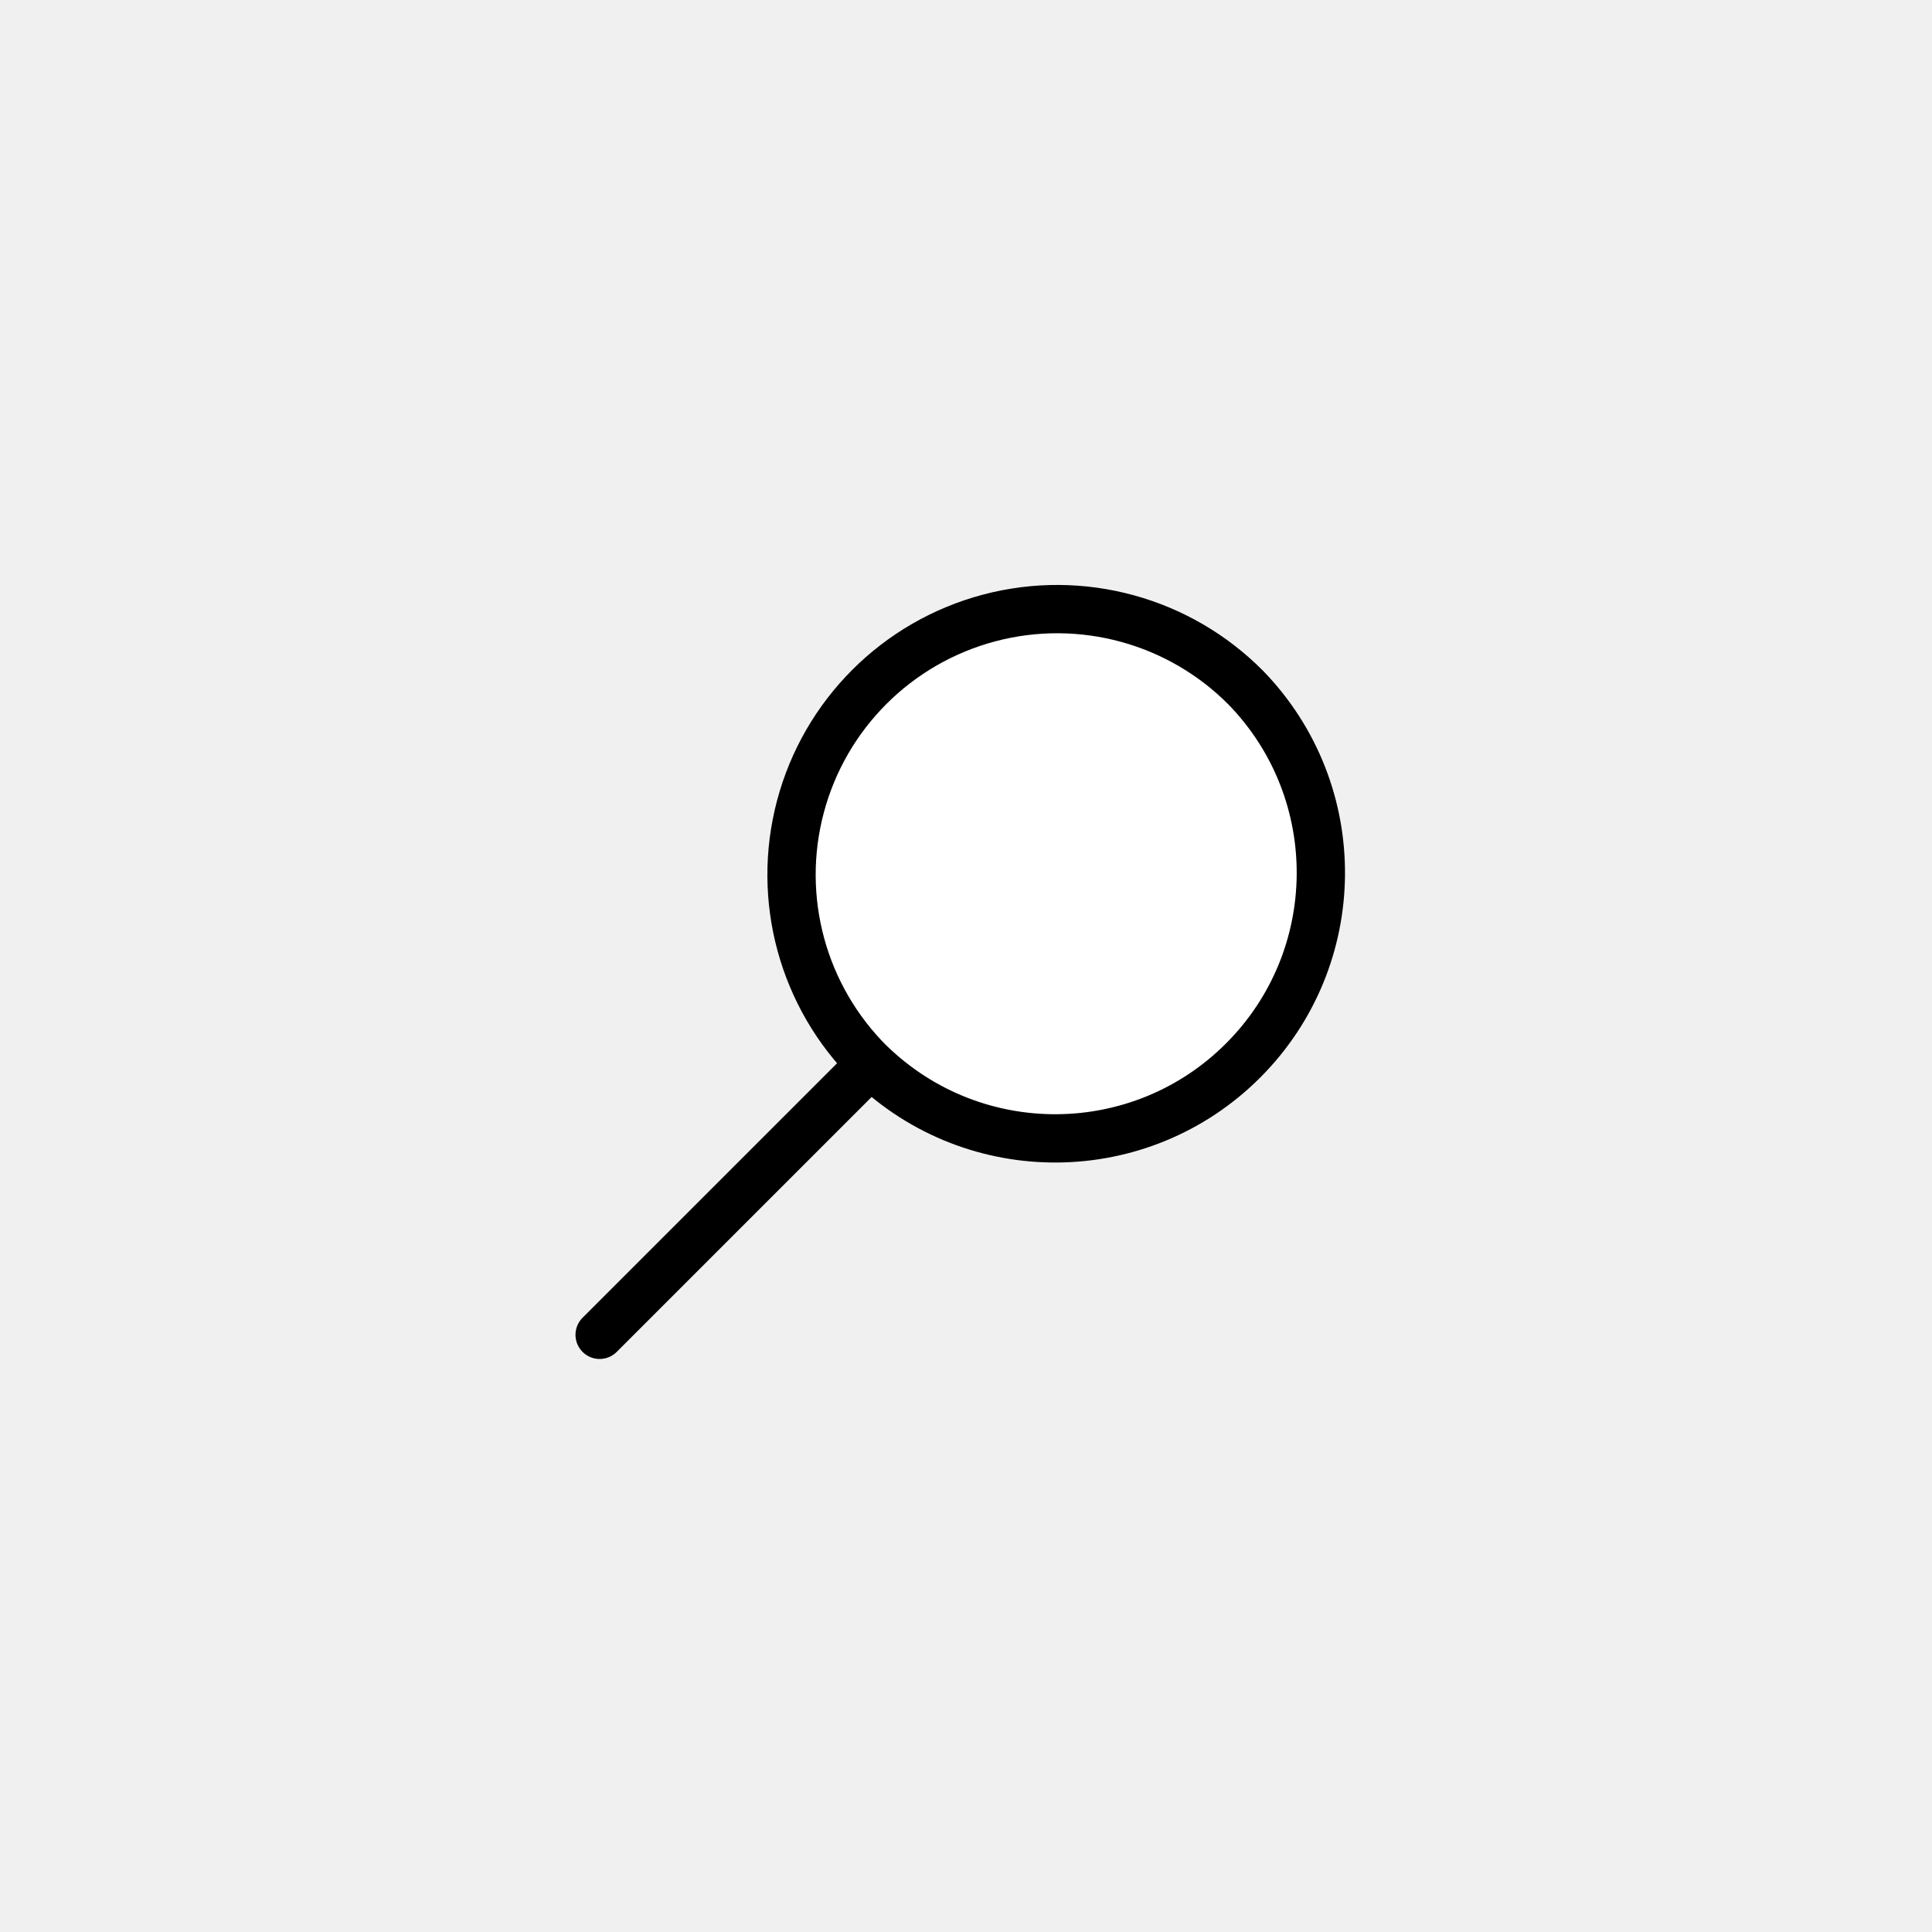
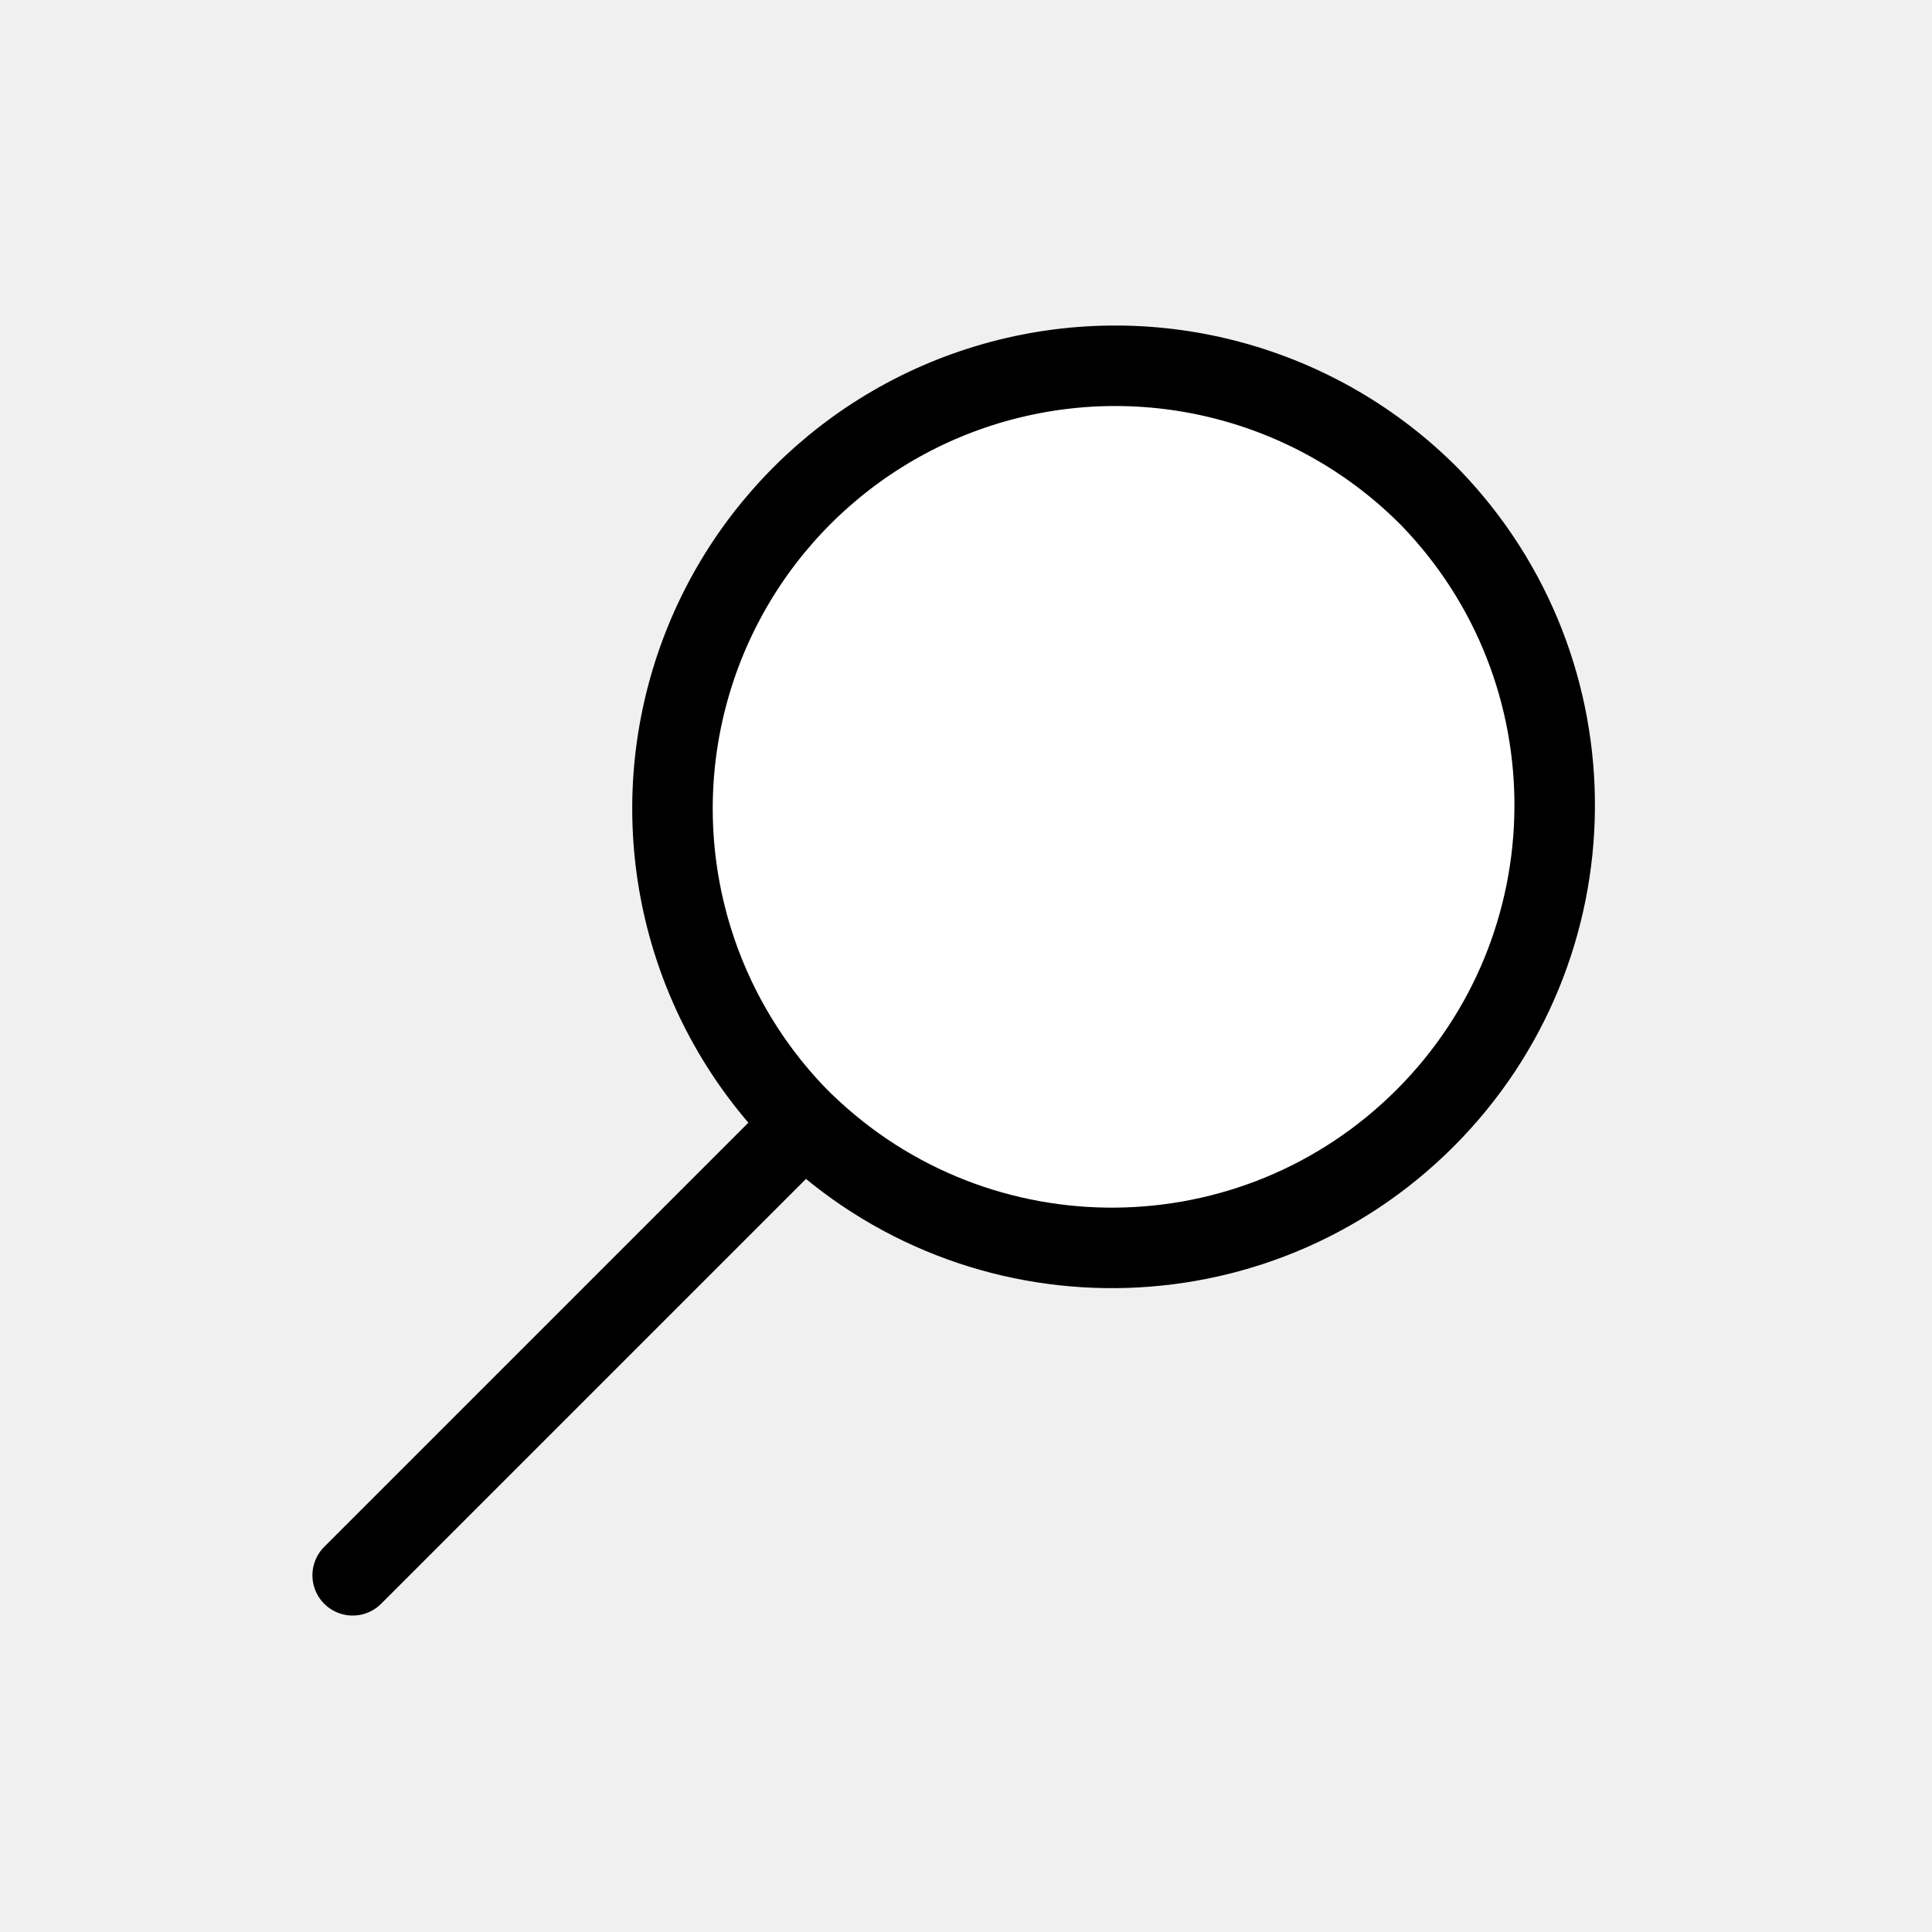
- <svg xmlns="http://www.w3.org/2000/svg" width="40" height="40" viewBox="0 0 40 40" version="1.1" id="svg6">
+ <svg xmlns="http://www.w3.org/2000/svg" width="24" height="24" viewBox="0 0 24 24" version="1.1" id="svg6">
  <defs id="defs10" />
-   <path d="m 18.025,22.026 -5.61,5.61 5.61,-5.61 a 5.5,5.5 0 1 1 7.778,-7.778 5.5,5.5 0 0 1 -7.777,7.777 z" id="path4" style="fill:#ffffff;fill-rule:evenodd;stroke:#000000;stroke-linecap:round;stroke-linejoin:round" />
+   <path d="m 9.991,13.959 -5.61,5.61 5.61,-5.61 A 5.5,5.5 0 1 1 17.769,6.181 5.5,5.5 0 0 1 9.992,13.958 Z" id="path4" style="fill:#ffffff;fill-rule:evenodd;stroke:#000000;stroke-linecap:round;stroke-linejoin:round" />
</svg>
